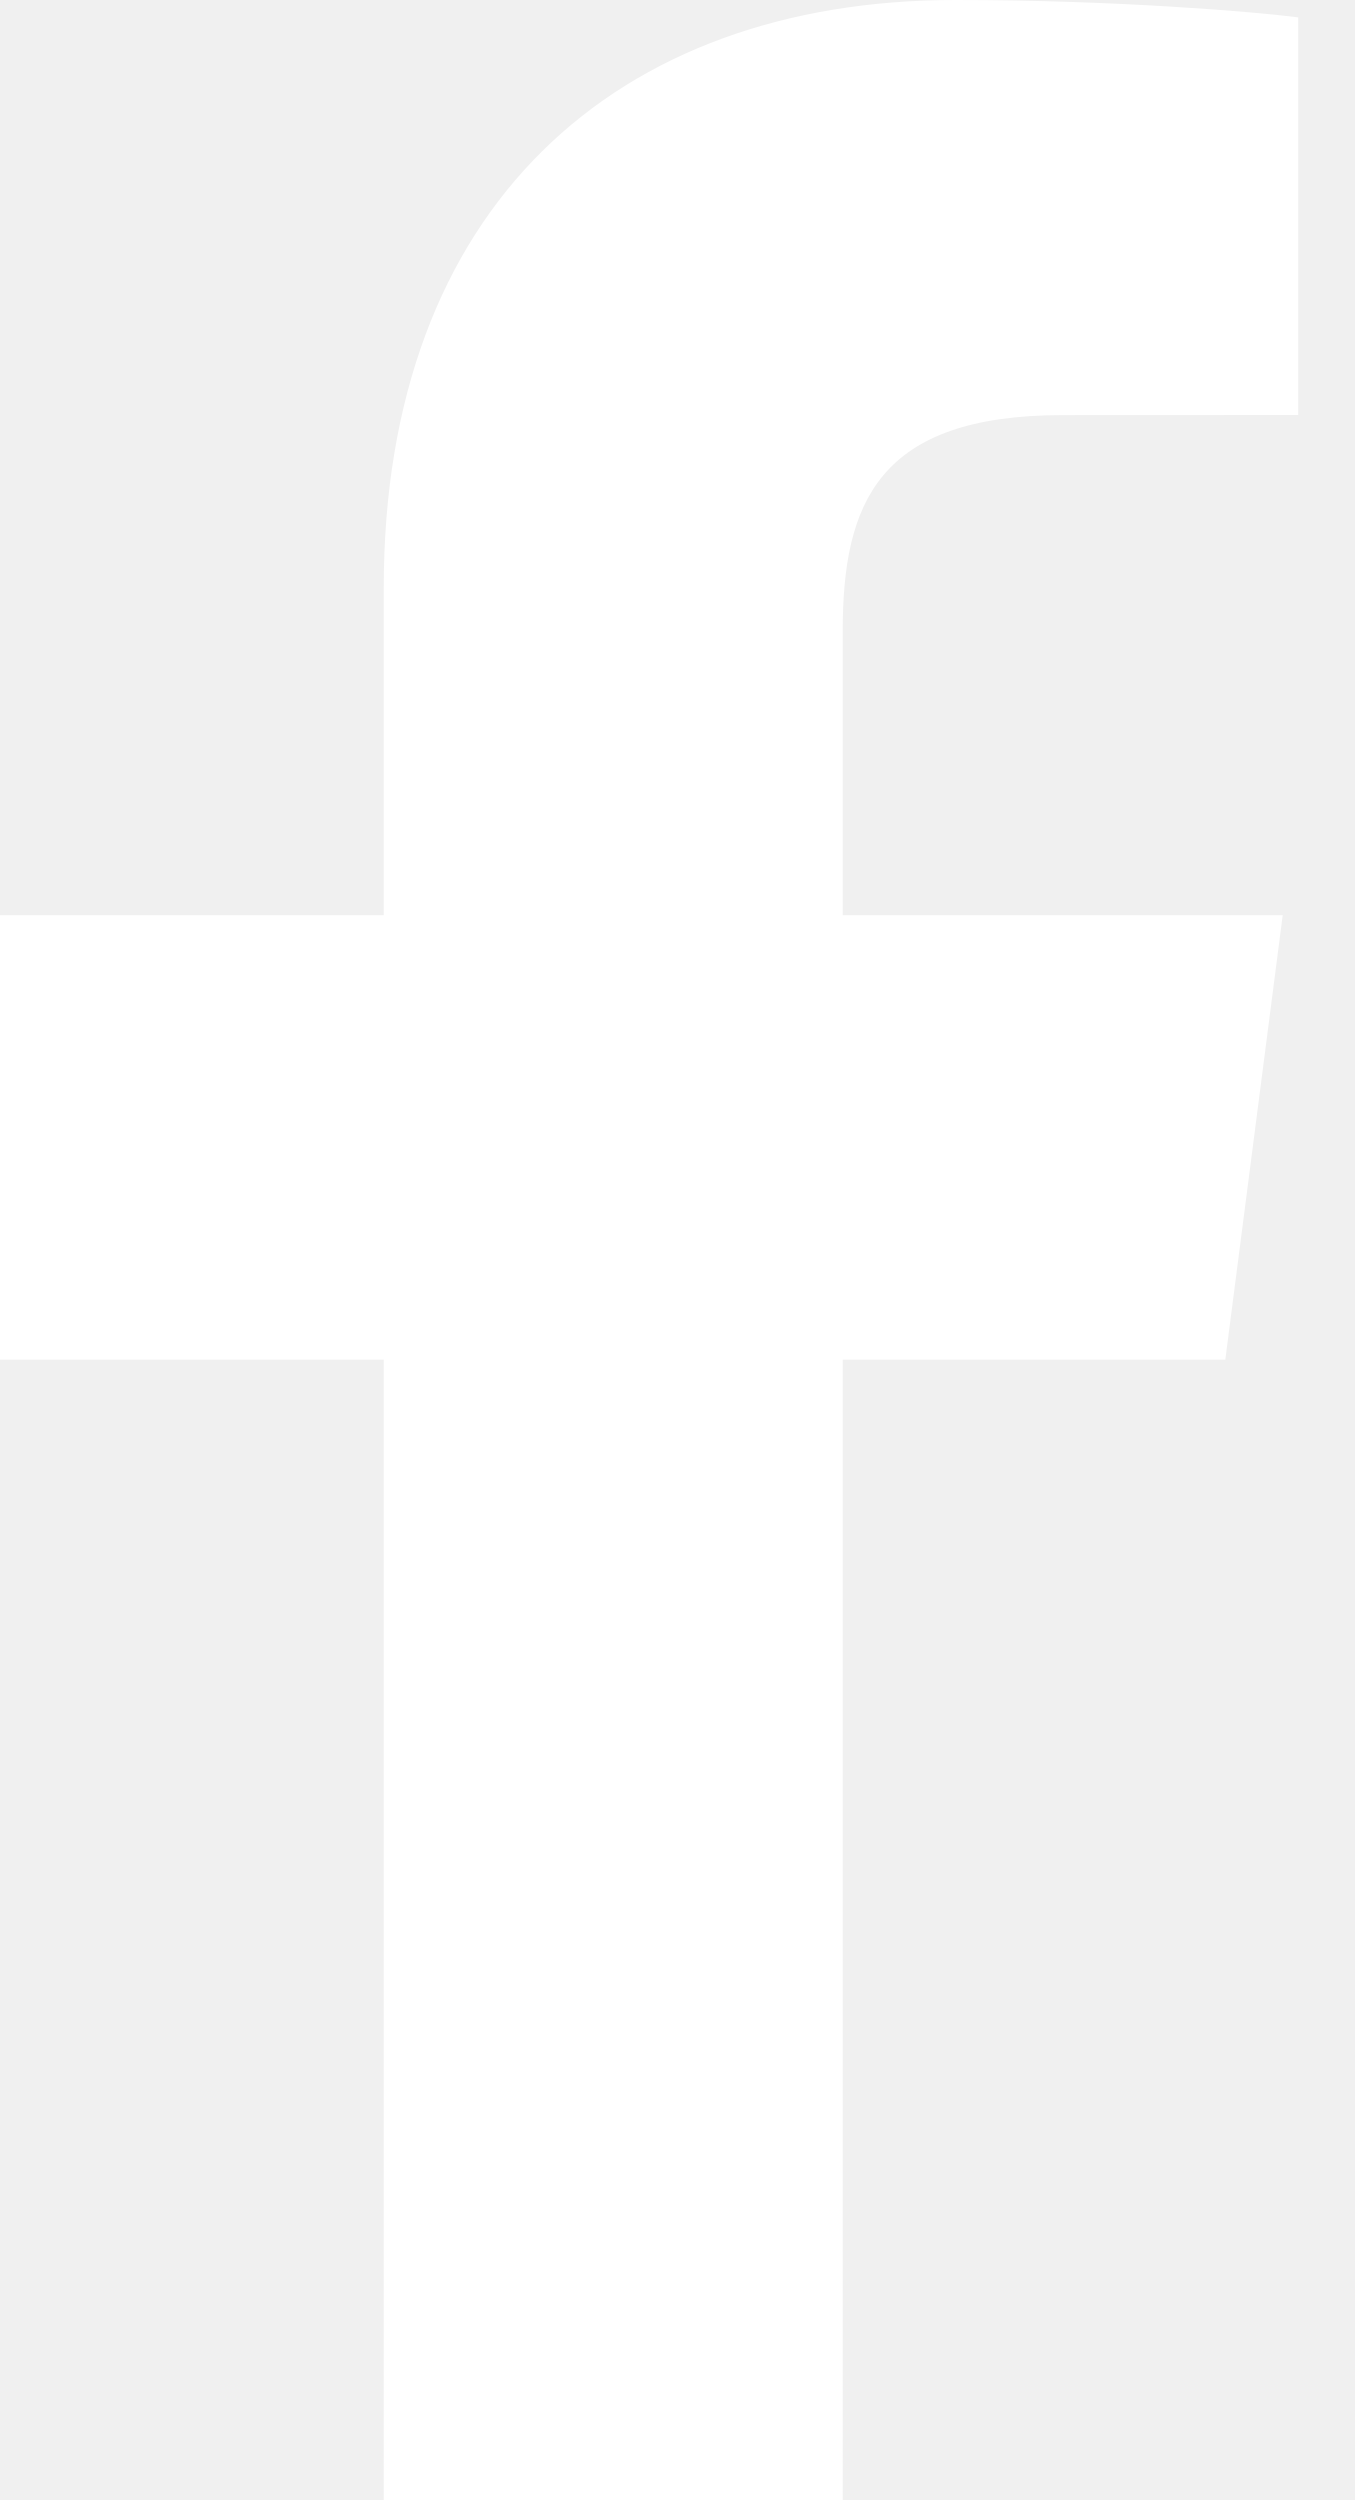
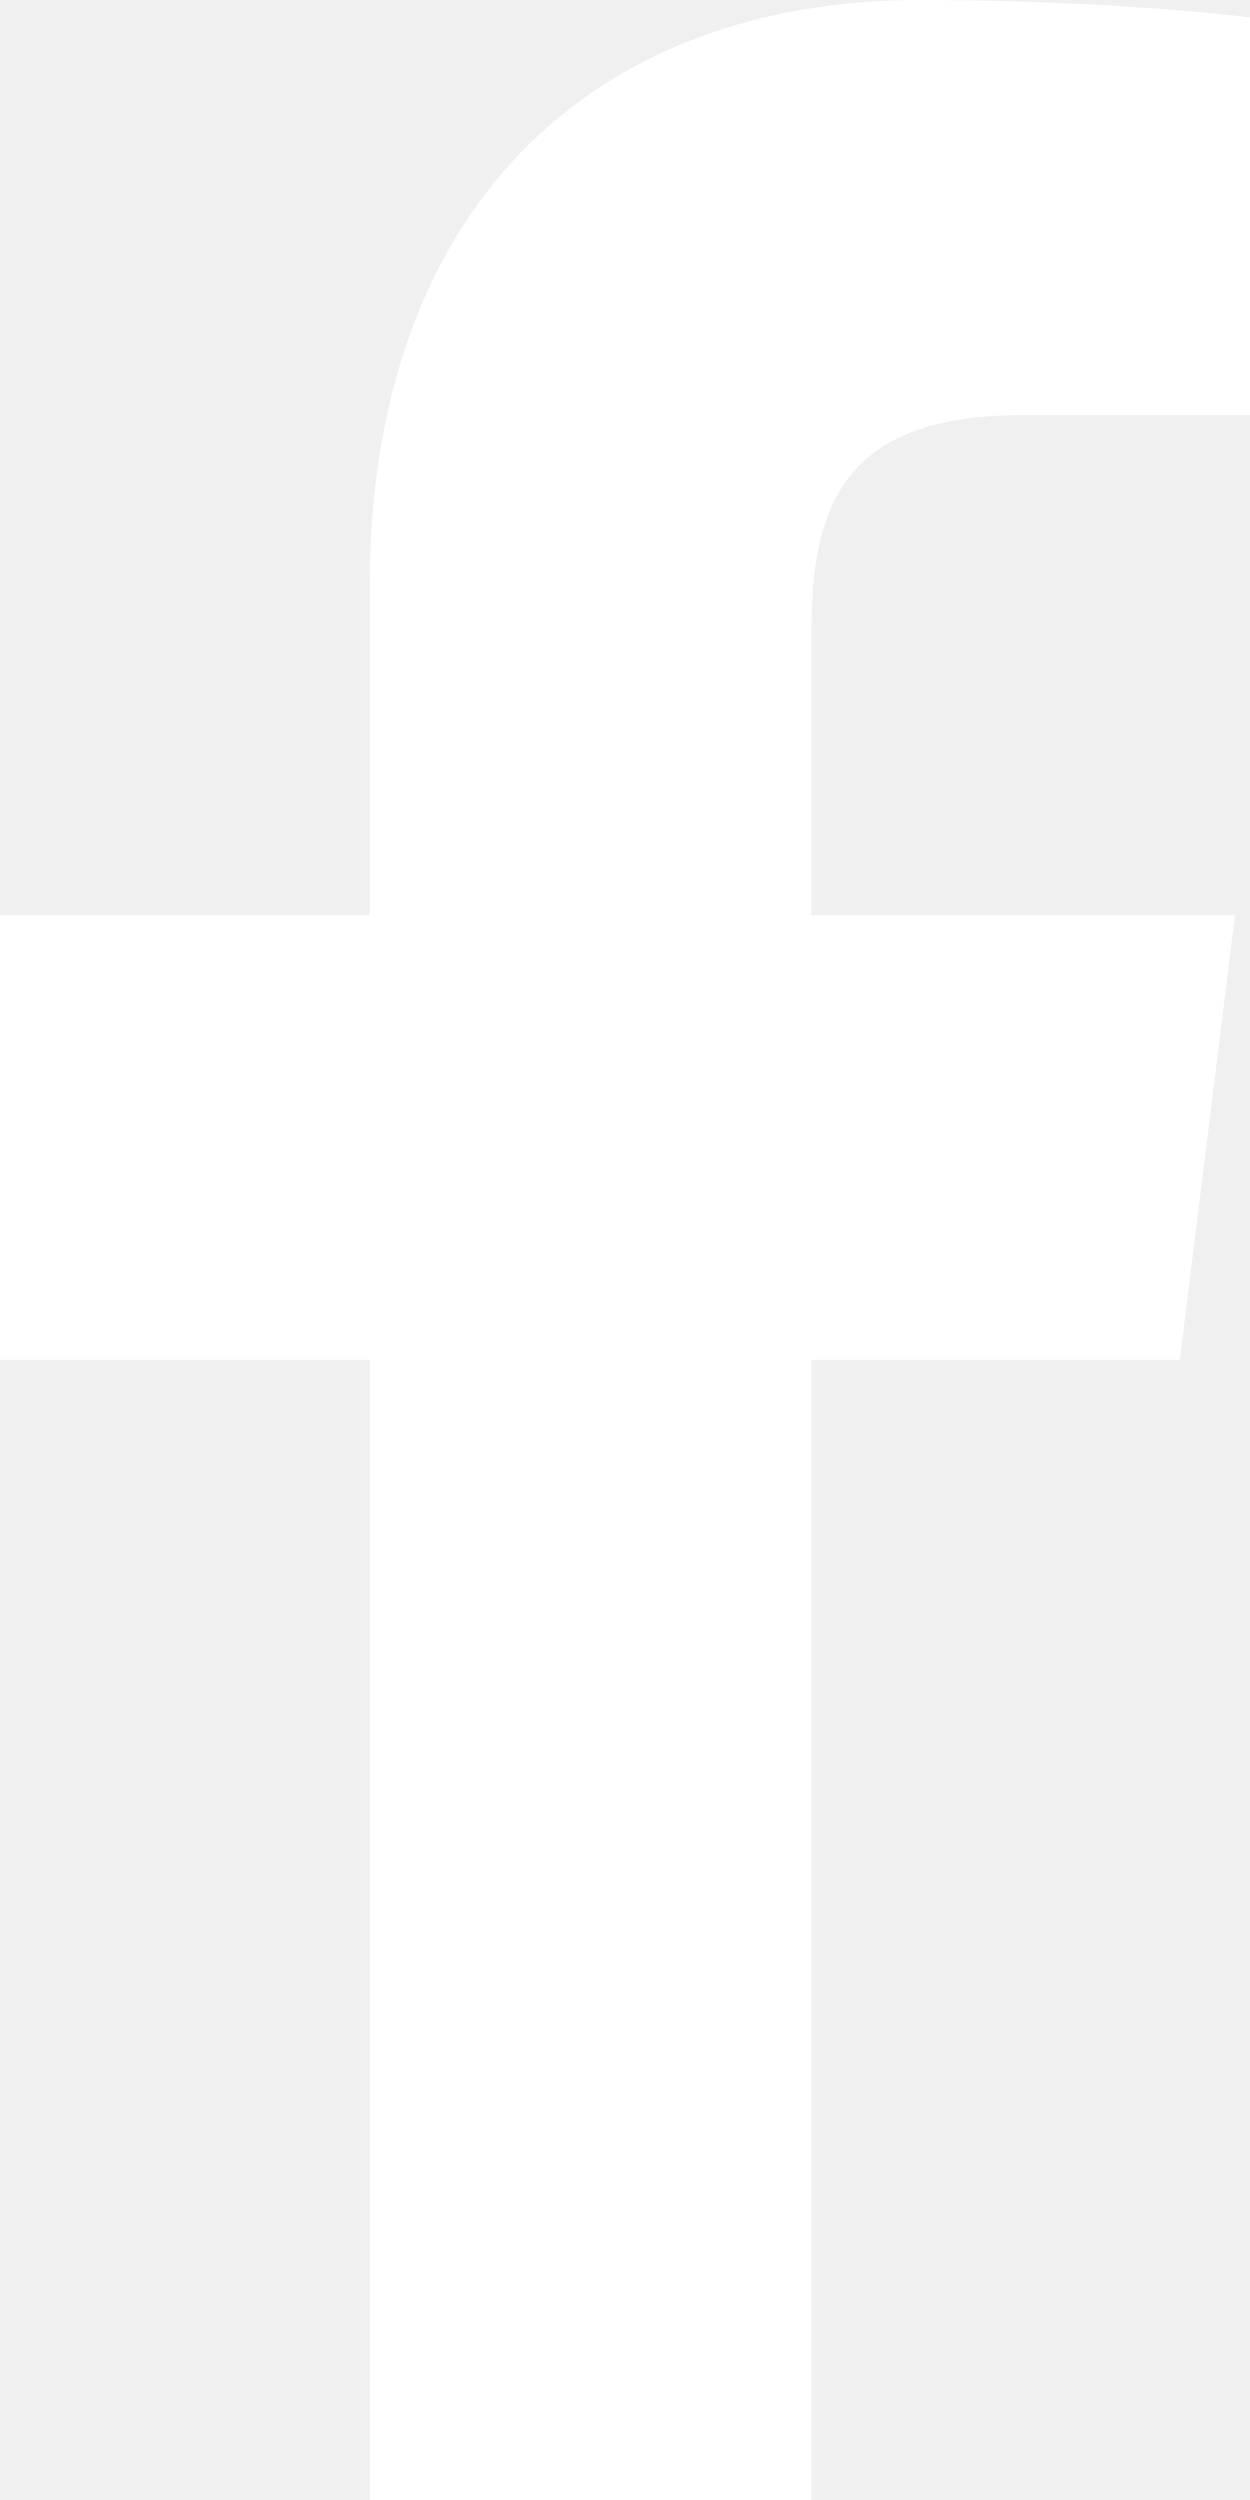
- <svg xmlns="http://www.w3.org/2000/svg" width="13" height="24" viewBox="0 0 13 24" fill="none">
-   <path d="M8.09 24V13.053H11.763L12.314 8.786H8.09V6.062C8.09 4.827 8.431 3.985 10.205 3.985L12.463 3.984V0.167C12.072 0.116 10.732 0 9.172 0C5.914 0 3.684 1.988 3.684 5.639V8.786H0V13.053H3.684V24H8.09Z" fill="white" />
+ <svg xmlns="http://www.w3.org/2000/svg" width="6" height="12" viewBox="0 0 6 12" fill="none">
+   <path d="M3.895 12V6.527H5.663L5.928 4.393H3.895V3.031C3.895 2.413 4.059 1.992 4.913 1.992L6 1.992V0.084C5.812 0.058 5.167 0 4.416 0C2.847 0 1.774 0.994 1.774 2.82V4.393H0V6.527H1.774V12H3.895Z" fill="white" />
</svg>
